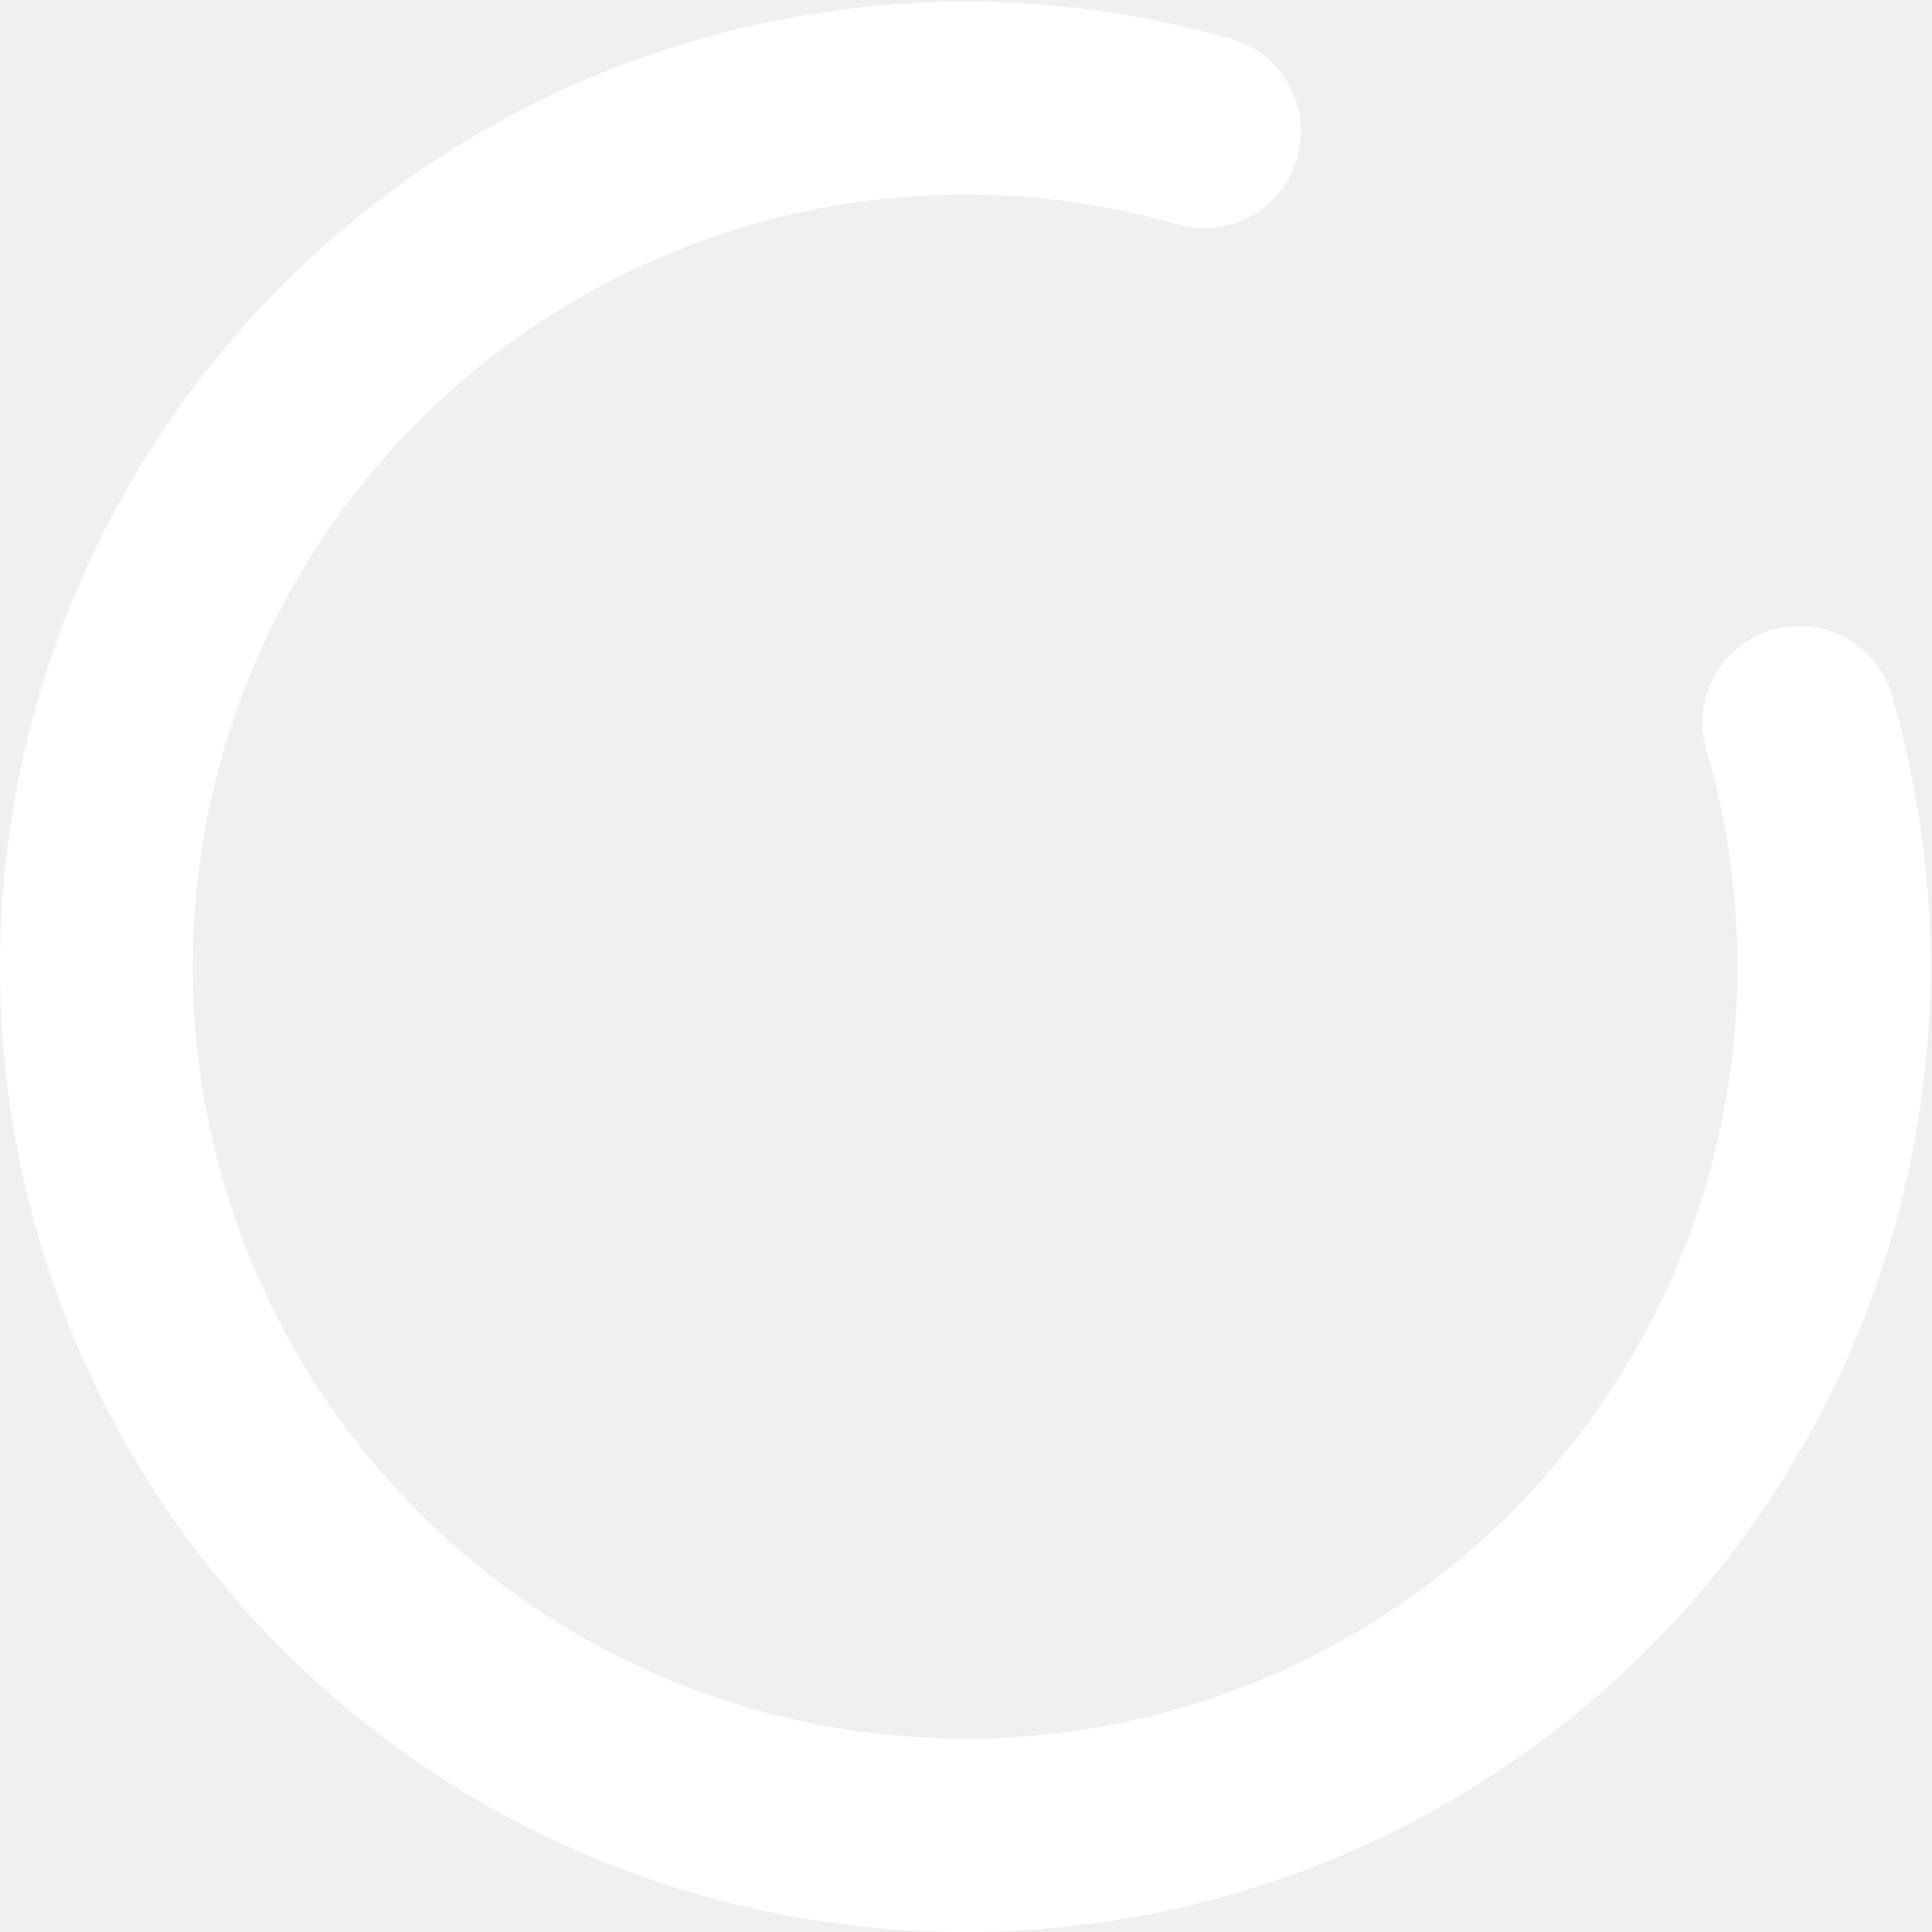
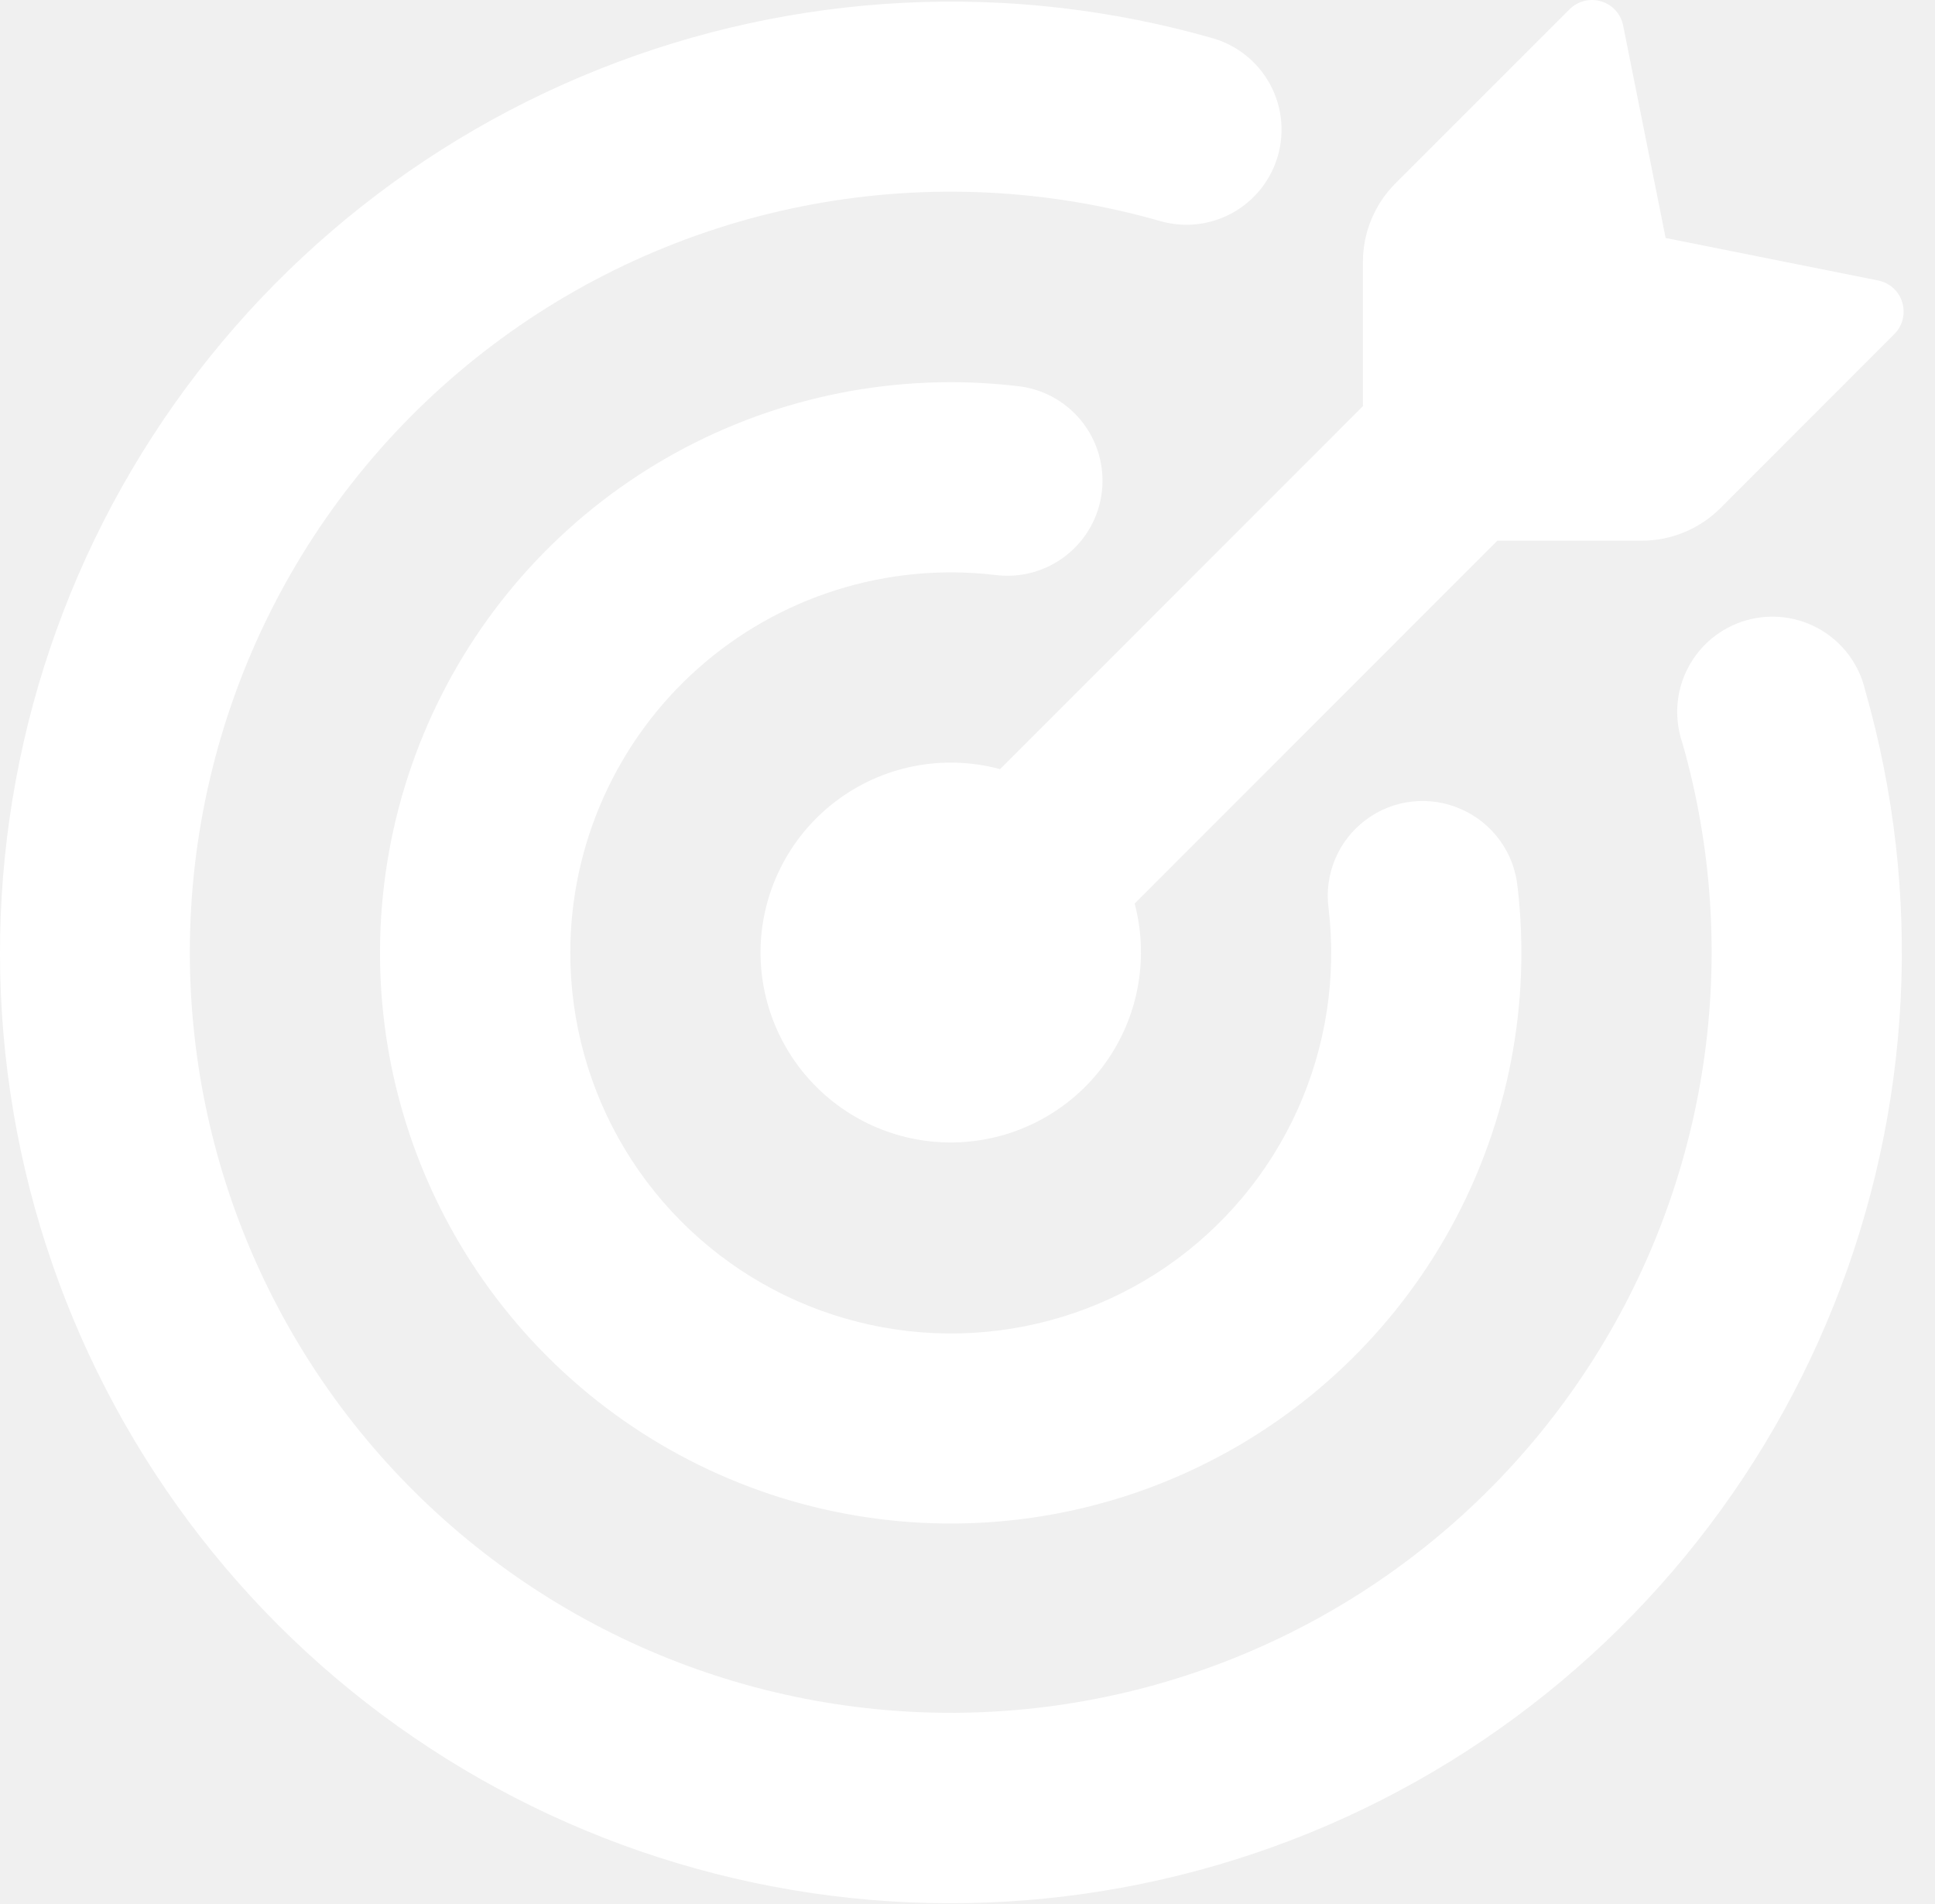
- <svg xmlns="http://www.w3.org/2000/svg" width="60" height="60" viewBox="0 0 60 60" fill="none">
+ <svg xmlns="http://www.w3.org/2000/svg" width="61" height="60" viewBox="0 0 61 60" fill="none">
+   <path d="M52.508 7.503L59.208 8.843C59.568 8.915 59.864 9.178 59.968 9.534C60.02 9.707 60.025 9.891 59.981 10.066C59.938 10.242 59.847 10.402 59.72 10.53L54.231 16.023C53.573 16.677 52.684 17.045 51.756 17.046H47.203L35.769 28.484C35.987 29.308 36.027 30.169 35.886 31.009C35.746 31.849 35.428 32.65 34.953 33.358C34.479 34.066 33.859 34.664 33.135 35.114C32.411 35.563 31.6 35.854 30.755 35.965C29.911 36.076 29.052 36.007 28.236 35.76C27.421 35.514 26.667 35.096 26.025 34.535C25.384 33.975 24.869 33.284 24.515 32.508C24.162 31.733 23.977 30.892 23.975 30.04C23.974 29.119 24.186 28.211 24.593 27.386C25 26.561 25.591 25.84 26.322 25.28C27.052 24.72 27.901 24.335 28.804 24.156C29.706 23.977 30.638 24.008 31.527 24.247L42.965 12.805V8.259C42.965 7.331 43.333 6.44 43.988 5.784L49.481 0.291C49.609 0.164 49.77 0.073 49.945 0.03C50.12 -0.014 50.304 -0.009 50.477 0.043C50.833 0.147 51.096 0.443 51.168 0.803L52.508 7.503Z" fill="white" />
  <path d="M5.984 30.038C5.988 33.468 6.728 36.858 8.153 39.977C9.578 43.097 11.656 45.875 14.247 48.124C16.837 50.372 19.879 52.039 23.168 53.012C26.458 53.985 29.917 54.241 33.314 53.763C36.71 53.285 39.965 52.084 42.858 50.242C45.751 48.399 48.215 45.957 50.084 43.081C51.954 40.205 53.184 36.962 53.693 33.57C54.202 30.177 53.978 26.716 53.035 23.418C52.903 23.032 52.851 22.624 52.881 22.218C52.911 21.812 53.024 21.416 53.213 21.055C53.401 20.693 53.661 20.374 53.976 20.116C54.292 19.859 54.657 19.668 55.048 19.556C55.44 19.444 55.85 19.413 56.255 19.464C56.659 19.516 57.048 19.649 57.399 19.856C57.75 20.062 58.055 20.338 58.296 20.667C58.537 20.995 58.709 21.37 58.8 21.767C60.626 28.153 60.279 34.965 57.815 41.134C55.351 47.302 50.908 52.478 45.185 55.85C39.462 59.221 32.781 60.597 26.192 59.762C19.602 58.927 13.476 55.928 8.775 51.235C4.078 46.535 1.076 40.408 0.239 33.817C-0.598 27.226 0.778 20.543 4.15 14.819C7.522 9.094 12.7 4.651 18.871 2.188C25.042 -0.275 31.856 -0.62 38.243 1.209C39.004 1.432 39.645 1.946 40.028 2.64C40.41 3.334 40.503 4.151 40.284 4.913C40.066 5.675 39.555 6.319 38.864 6.705C38.172 7.092 37.355 7.188 36.592 6.974C33.02 5.949 29.259 5.767 25.605 6.443C21.951 7.12 18.504 8.636 15.536 10.873C12.568 13.109 10.16 16.004 8.502 19.33C6.845 22.656 5.983 26.322 5.984 30.038Z" fill="white" />
+   <path d="M17.978 30.038C17.979 32.223 18.575 34.367 19.704 36.238C20.834 38.109 22.452 39.636 24.385 40.655C26.319 41.673 28.493 42.145 30.675 42.018C32.856 41.892 34.962 41.172 36.764 39.937C38.567 38.698 39.996 36.991 40.898 34.999C41.8 33.007 42.14 30.806 41.882 28.635C41.812 28.108 41.884 27.572 42.09 27.082C42.296 26.592 42.629 26.166 43.055 25.847C43.48 25.529 43.983 25.329 44.511 25.27C45.039 25.21 45.574 25.293 46.06 25.508C46.545 25.721 46.966 26.059 47.279 26.487C47.591 26.916 47.784 27.419 47.839 27.947C48.273 31.657 47.542 35.411 45.746 38.687C43.95 41.963 41.179 44.599 37.817 46.228C34.456 47.858 30.67 48.4 26.986 47.78C23.302 47.161 19.902 45.41 17.259 42.77C14.615 40.13 12.859 36.733 12.233 33.05C11.608 29.367 12.145 25.581 13.769 22.216C15.394 18.852 18.025 16.077 21.298 14.276C24.571 12.476 28.324 11.739 32.035 12.167C32.432 12.204 32.818 12.32 33.17 12.508C33.522 12.696 33.833 12.952 34.085 13.262C34.337 13.572 34.524 13.929 34.636 14.312C34.748 14.695 34.782 15.096 34.737 15.493C34.692 15.889 34.568 16.273 34.373 16.621C34.177 16.969 33.914 17.274 33.599 17.519C33.284 17.764 32.924 17.944 32.538 18.048C32.153 18.152 31.751 18.178 31.355 18.124C29.675 17.929 27.972 18.092 26.359 18.601C24.746 19.111 23.259 19.956 21.995 21.081C20.732 22.206 19.721 23.586 19.029 25.13C18.336 26.674 17.978 28.346 17.978 30.038Z" fill="white" />
</svg>
